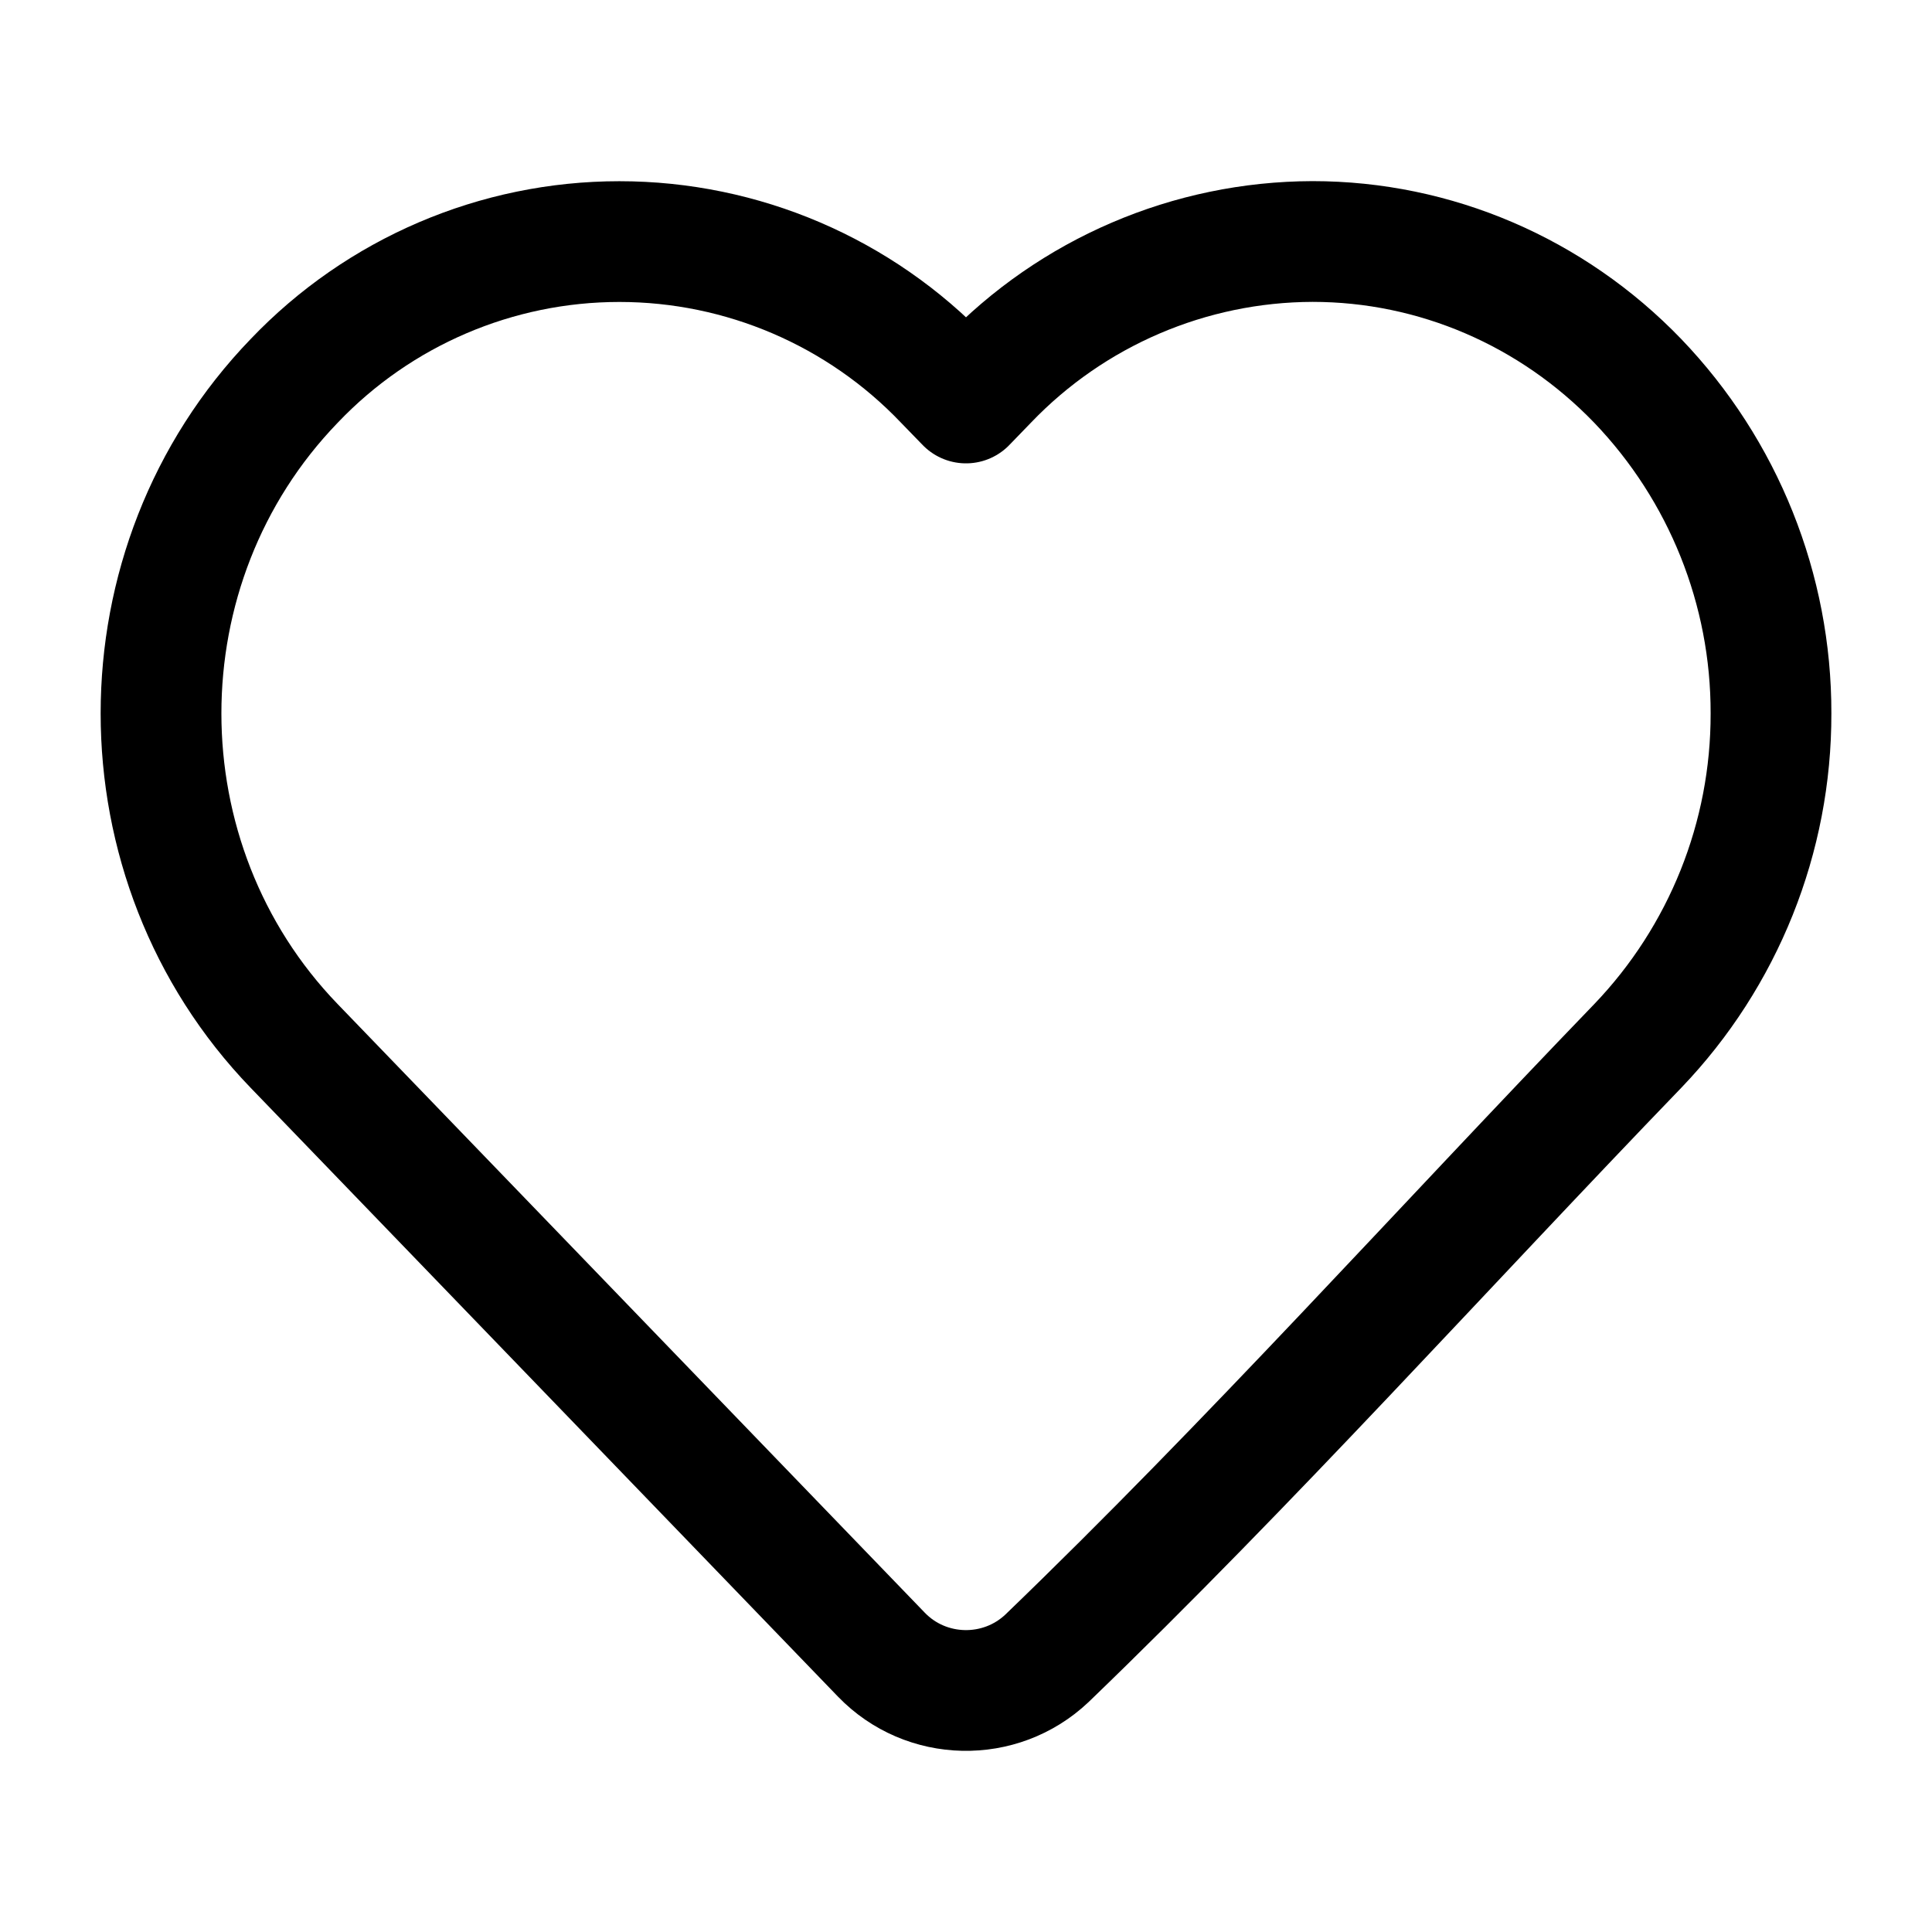
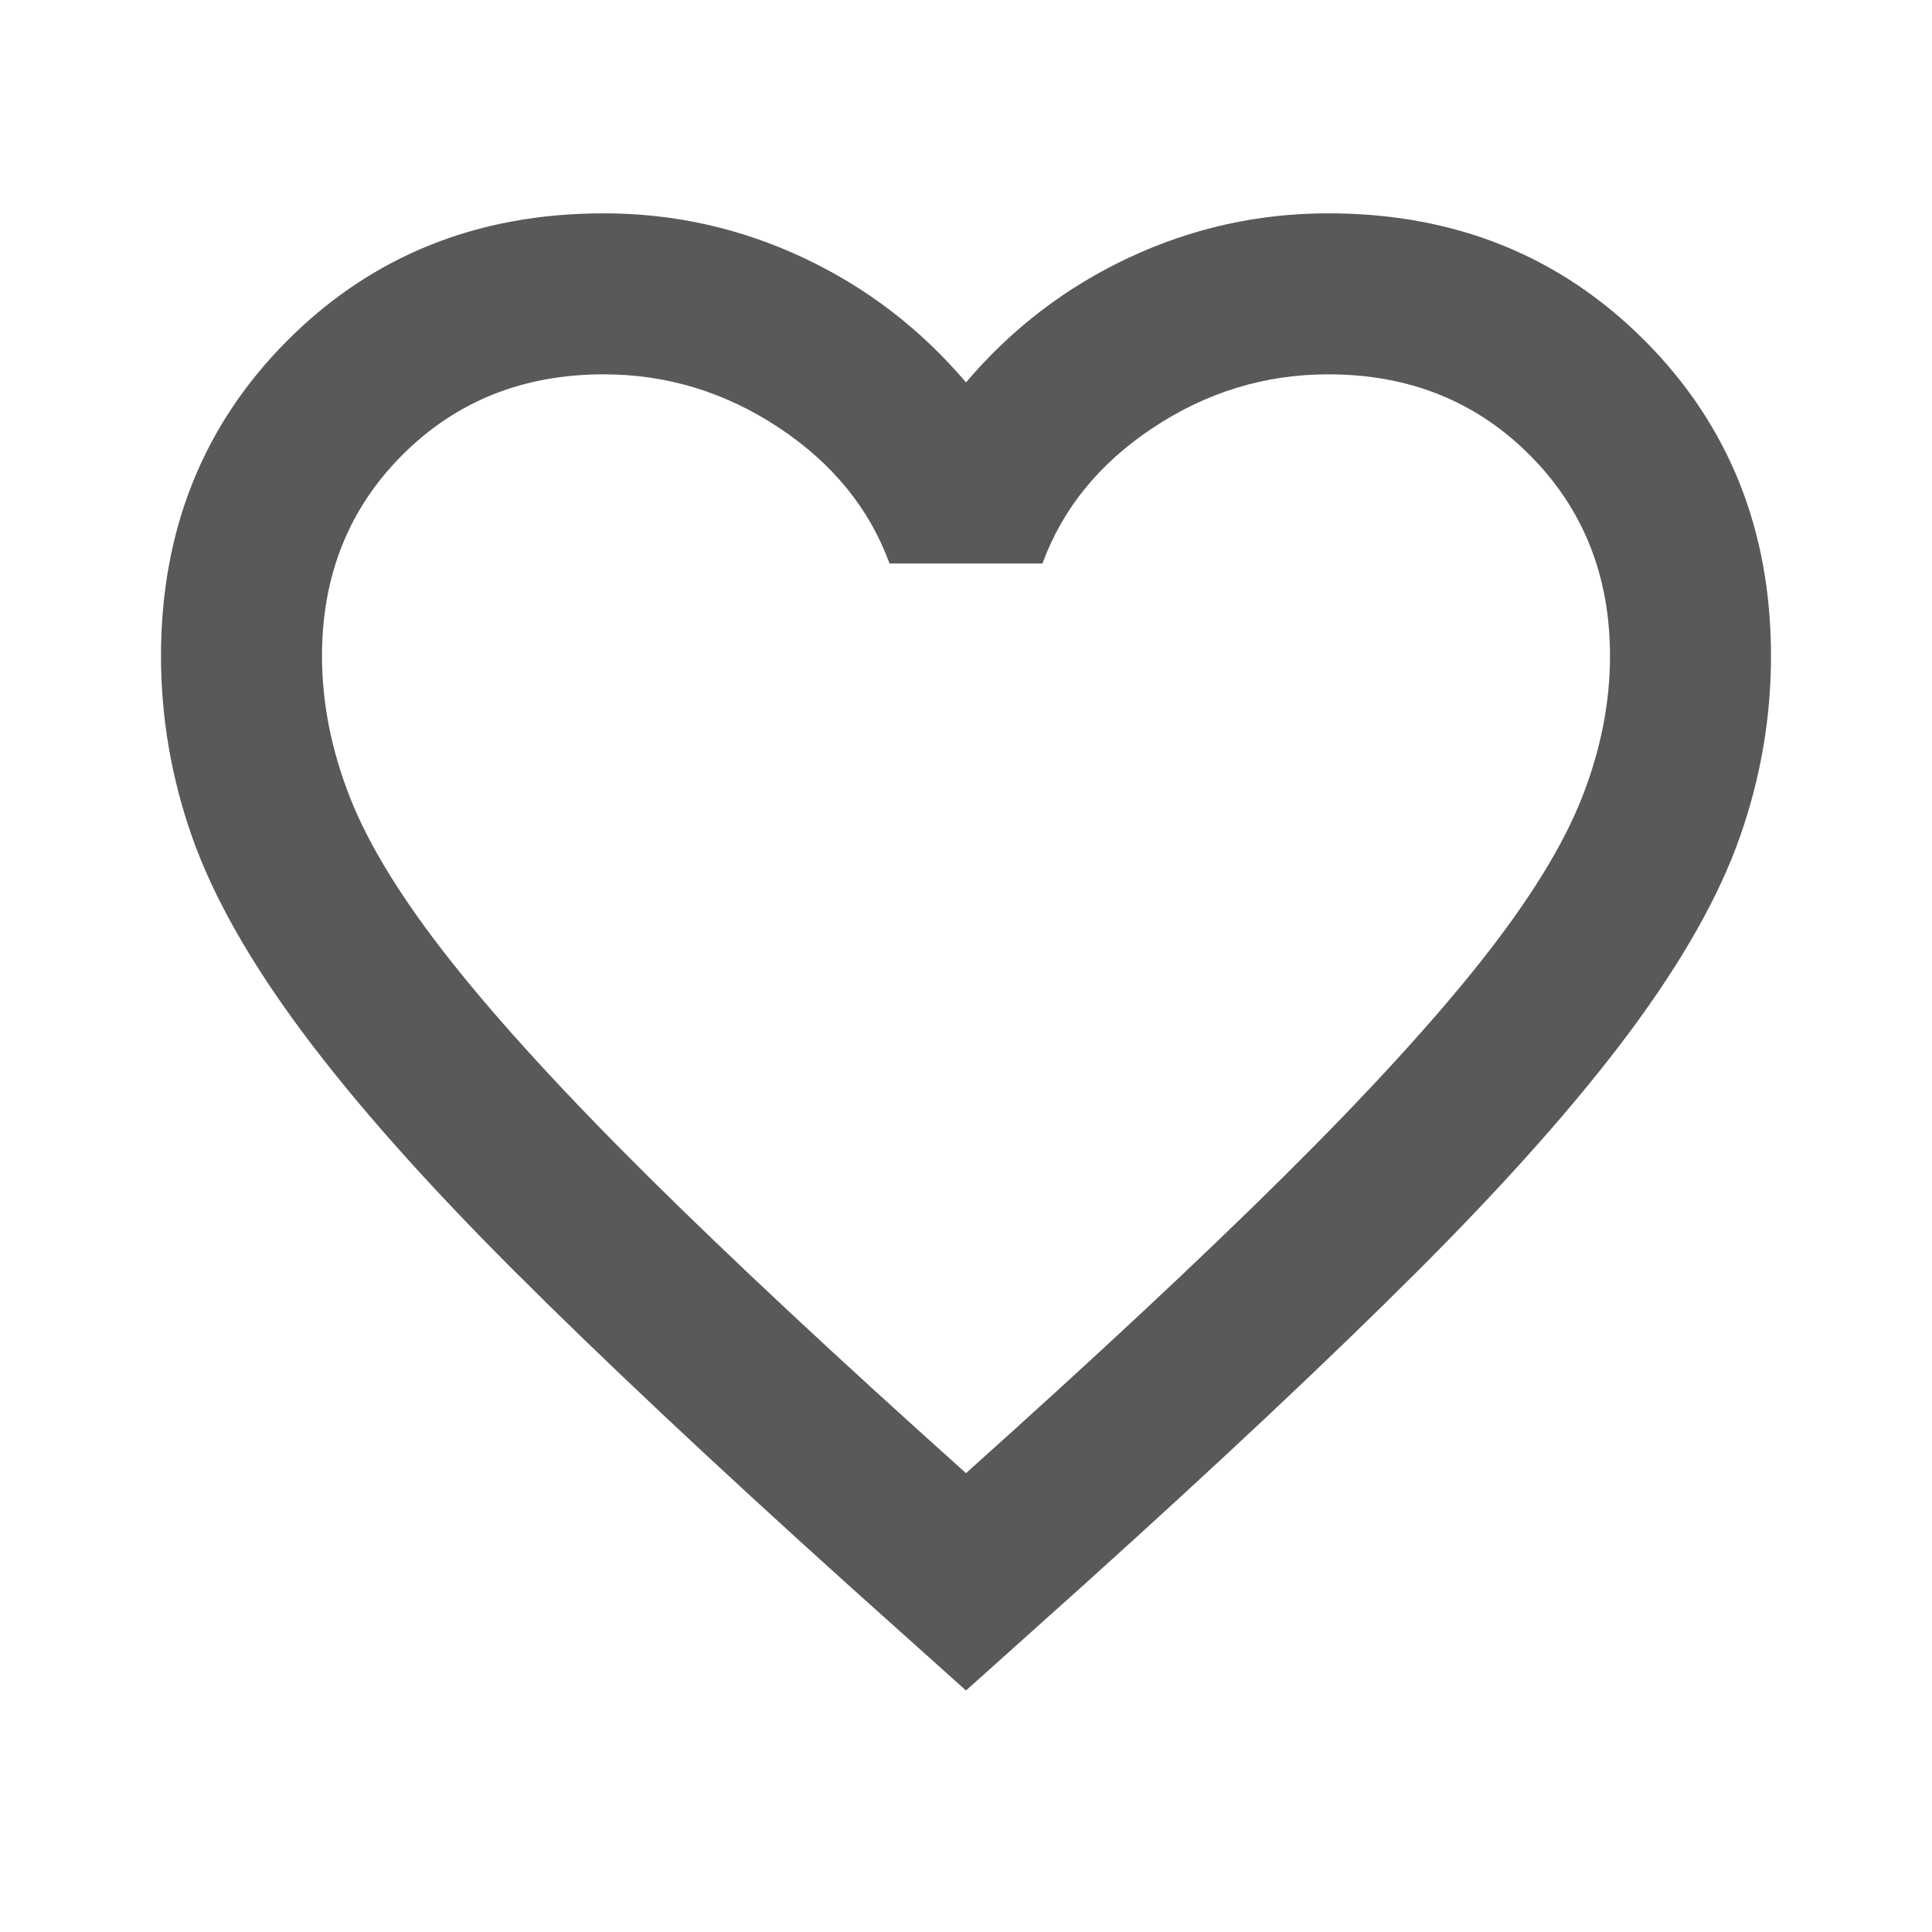
- <svg xmlns="http://www.w3.org/2000/svg" aria-hidden="true" role="img" class="iconify iconify--iconoir" width="100%" height="100%" preserveAspectRatio="xMidYMid meet" viewBox="0 0 24 24">
-   <path fill="none" stroke="currentColor" stroke-linejoin="round" stroke-width="1.5" d="M22 8.862a5.95 5.95 0 0 1-1.654 4.13c-2.441 2.531-4.809 5.17-7.34 7.608c-.581.55-1.502.53-2.057-.045l-7.295-7.562c-2.205-2.286-2.205-5.976 0-8.261a5.58 5.58 0 0 1 8.08 0l.266.274l.265-.274A5.612 5.612 0 0 1 16.305 3c1.52 0 2.973.624 4.04 1.732A5.95 5.95 0 0 1 22 8.862Z" />
+ <svg xmlns="http://www.w3.org/2000/svg" height="24px" viewBox="0 -960 960 960" width="24px" fill="#595959">
+   <path d="m480-120-58-52q-101-91-167-157T150-447.5Q111-500 95.5-544T80-634q0-94 63-157t157-63q52 0 99 22t81 62q34-40 81-62t99-22q94 0 157 63t63 157q0 46-15.5 90T810-447.5Q771-395 705-329T538-172l-58 52Zm0-108q96-86 158-147.5t98-107q36-45.5 50-81t14-70.5q0-60-40-100t-100-40q-47 0-87 26.5T518-680h-76q-15-41-55-67.5T300-774q-60 0-100 40t-40 100q0 35 14 70.5t50 81q36 45.5 98 107T480-228Zm0-273Z" />
</svg>
